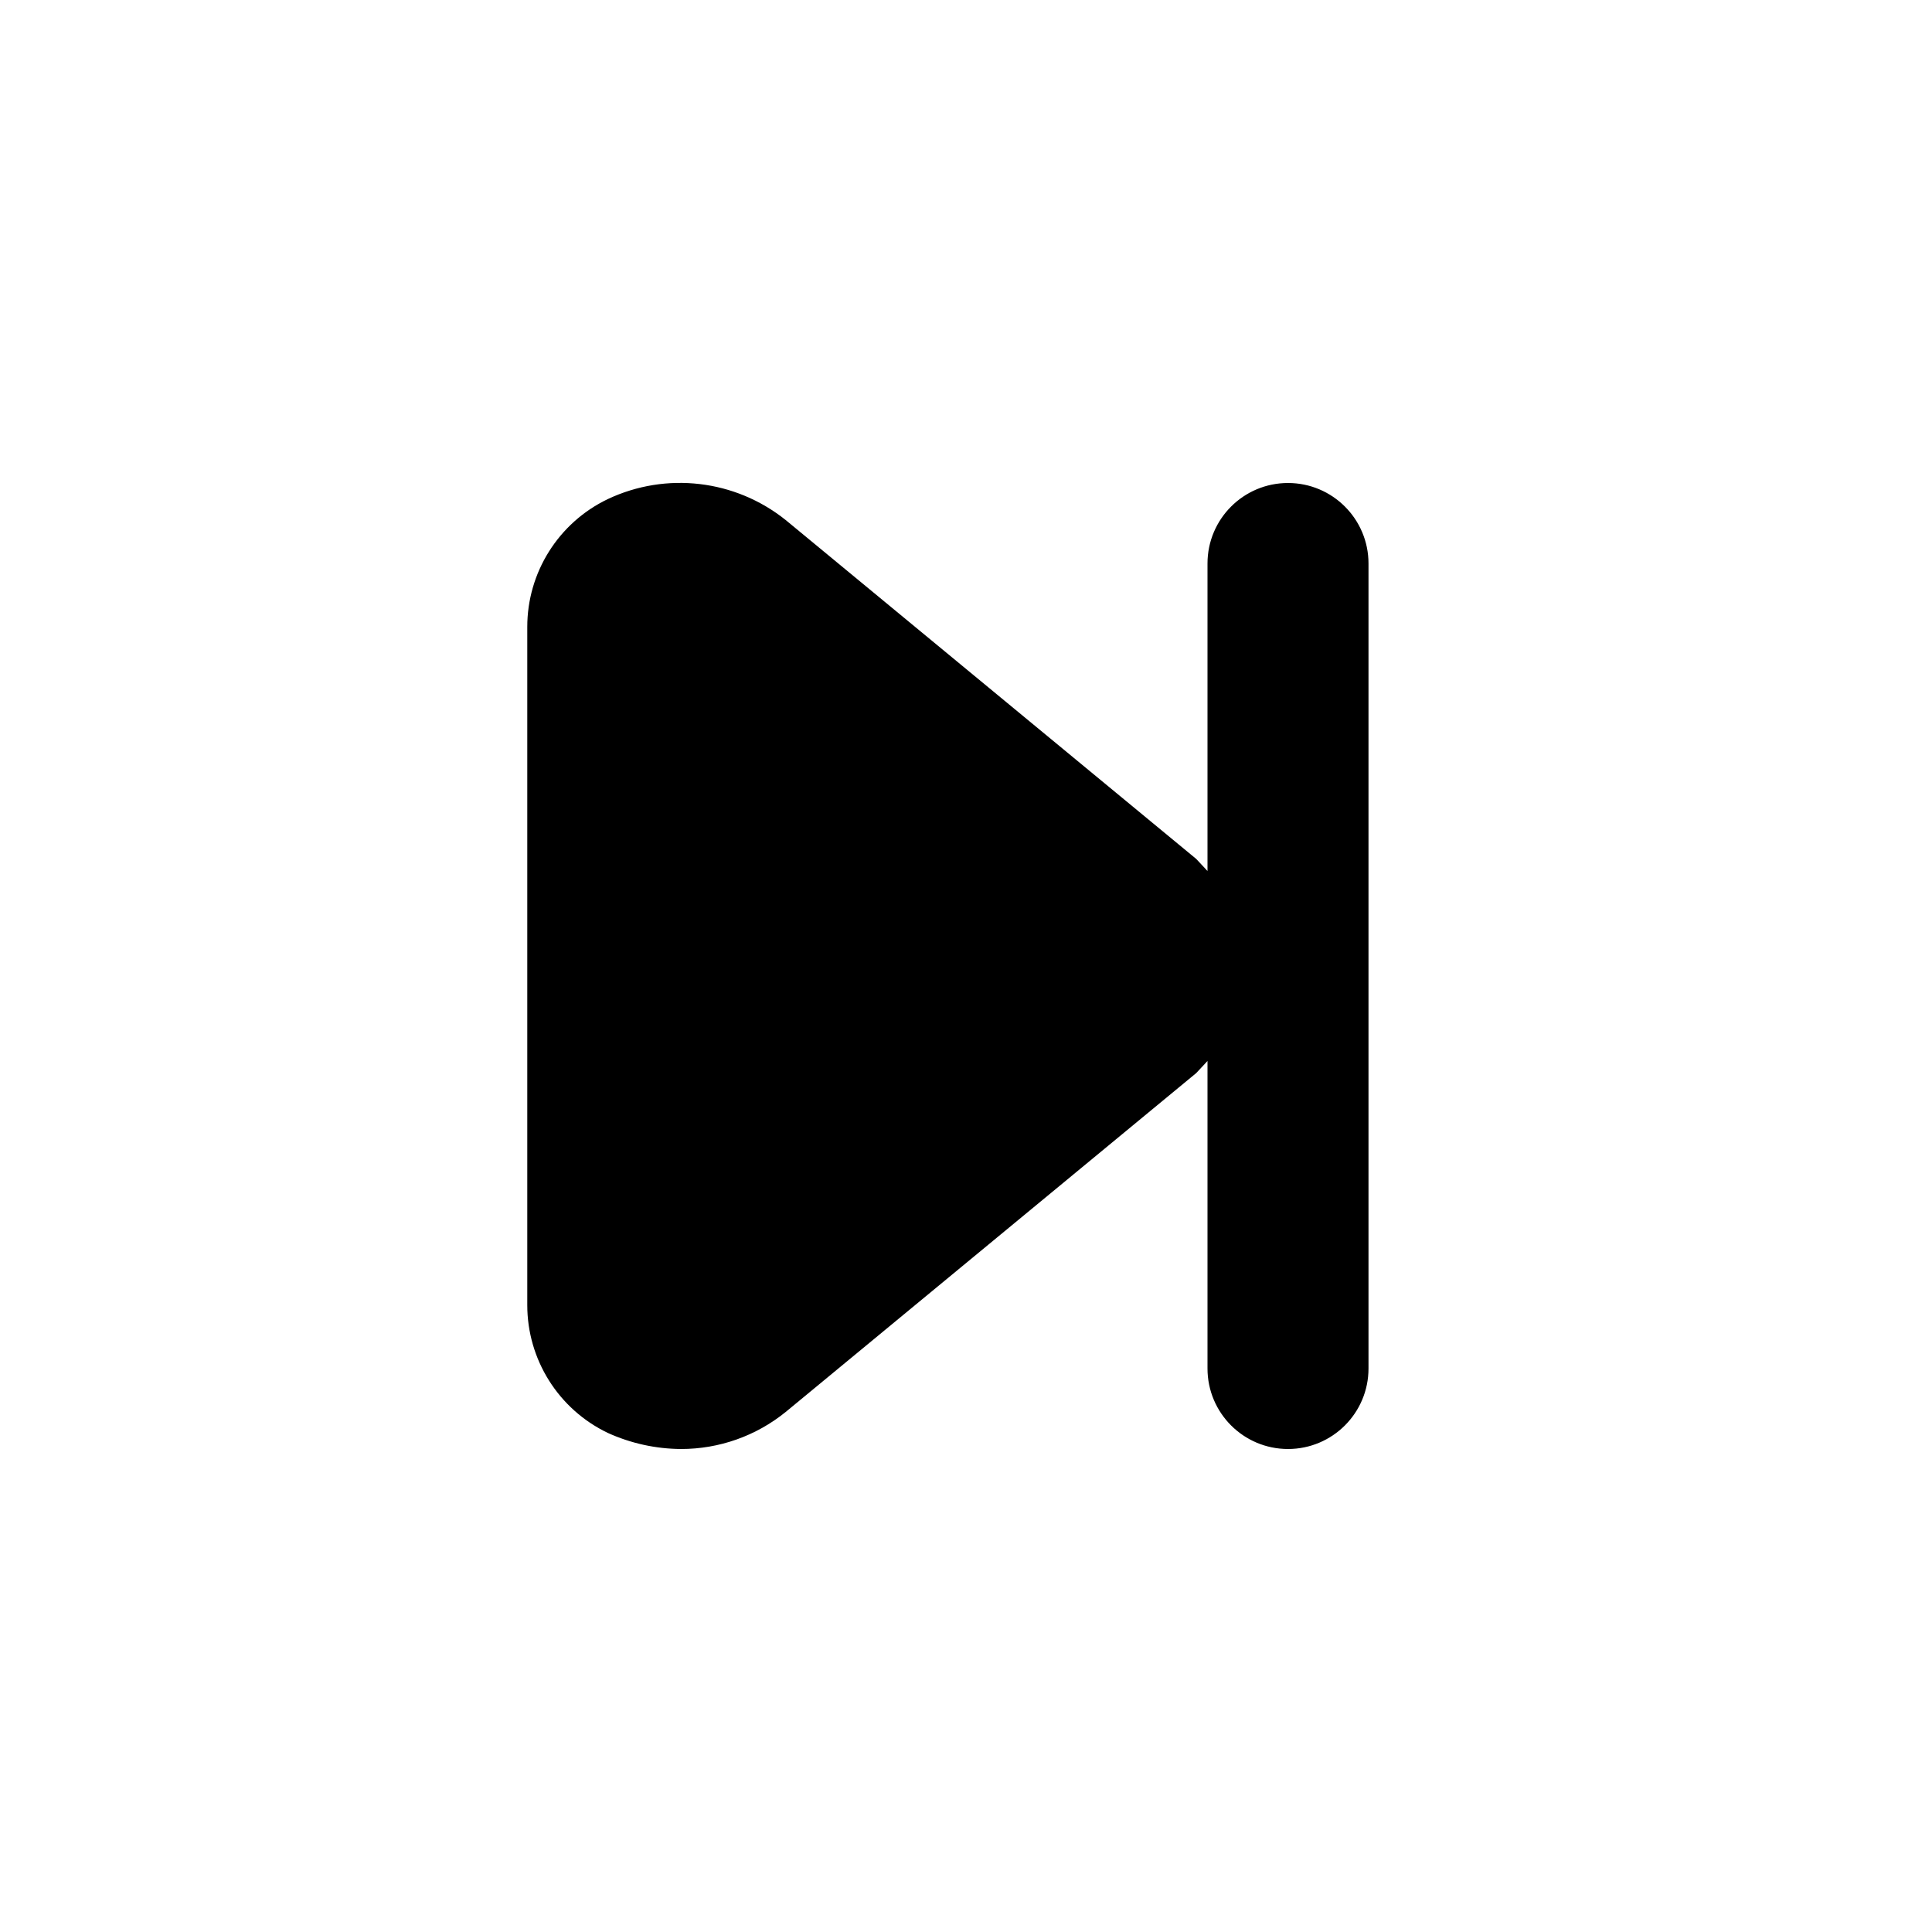
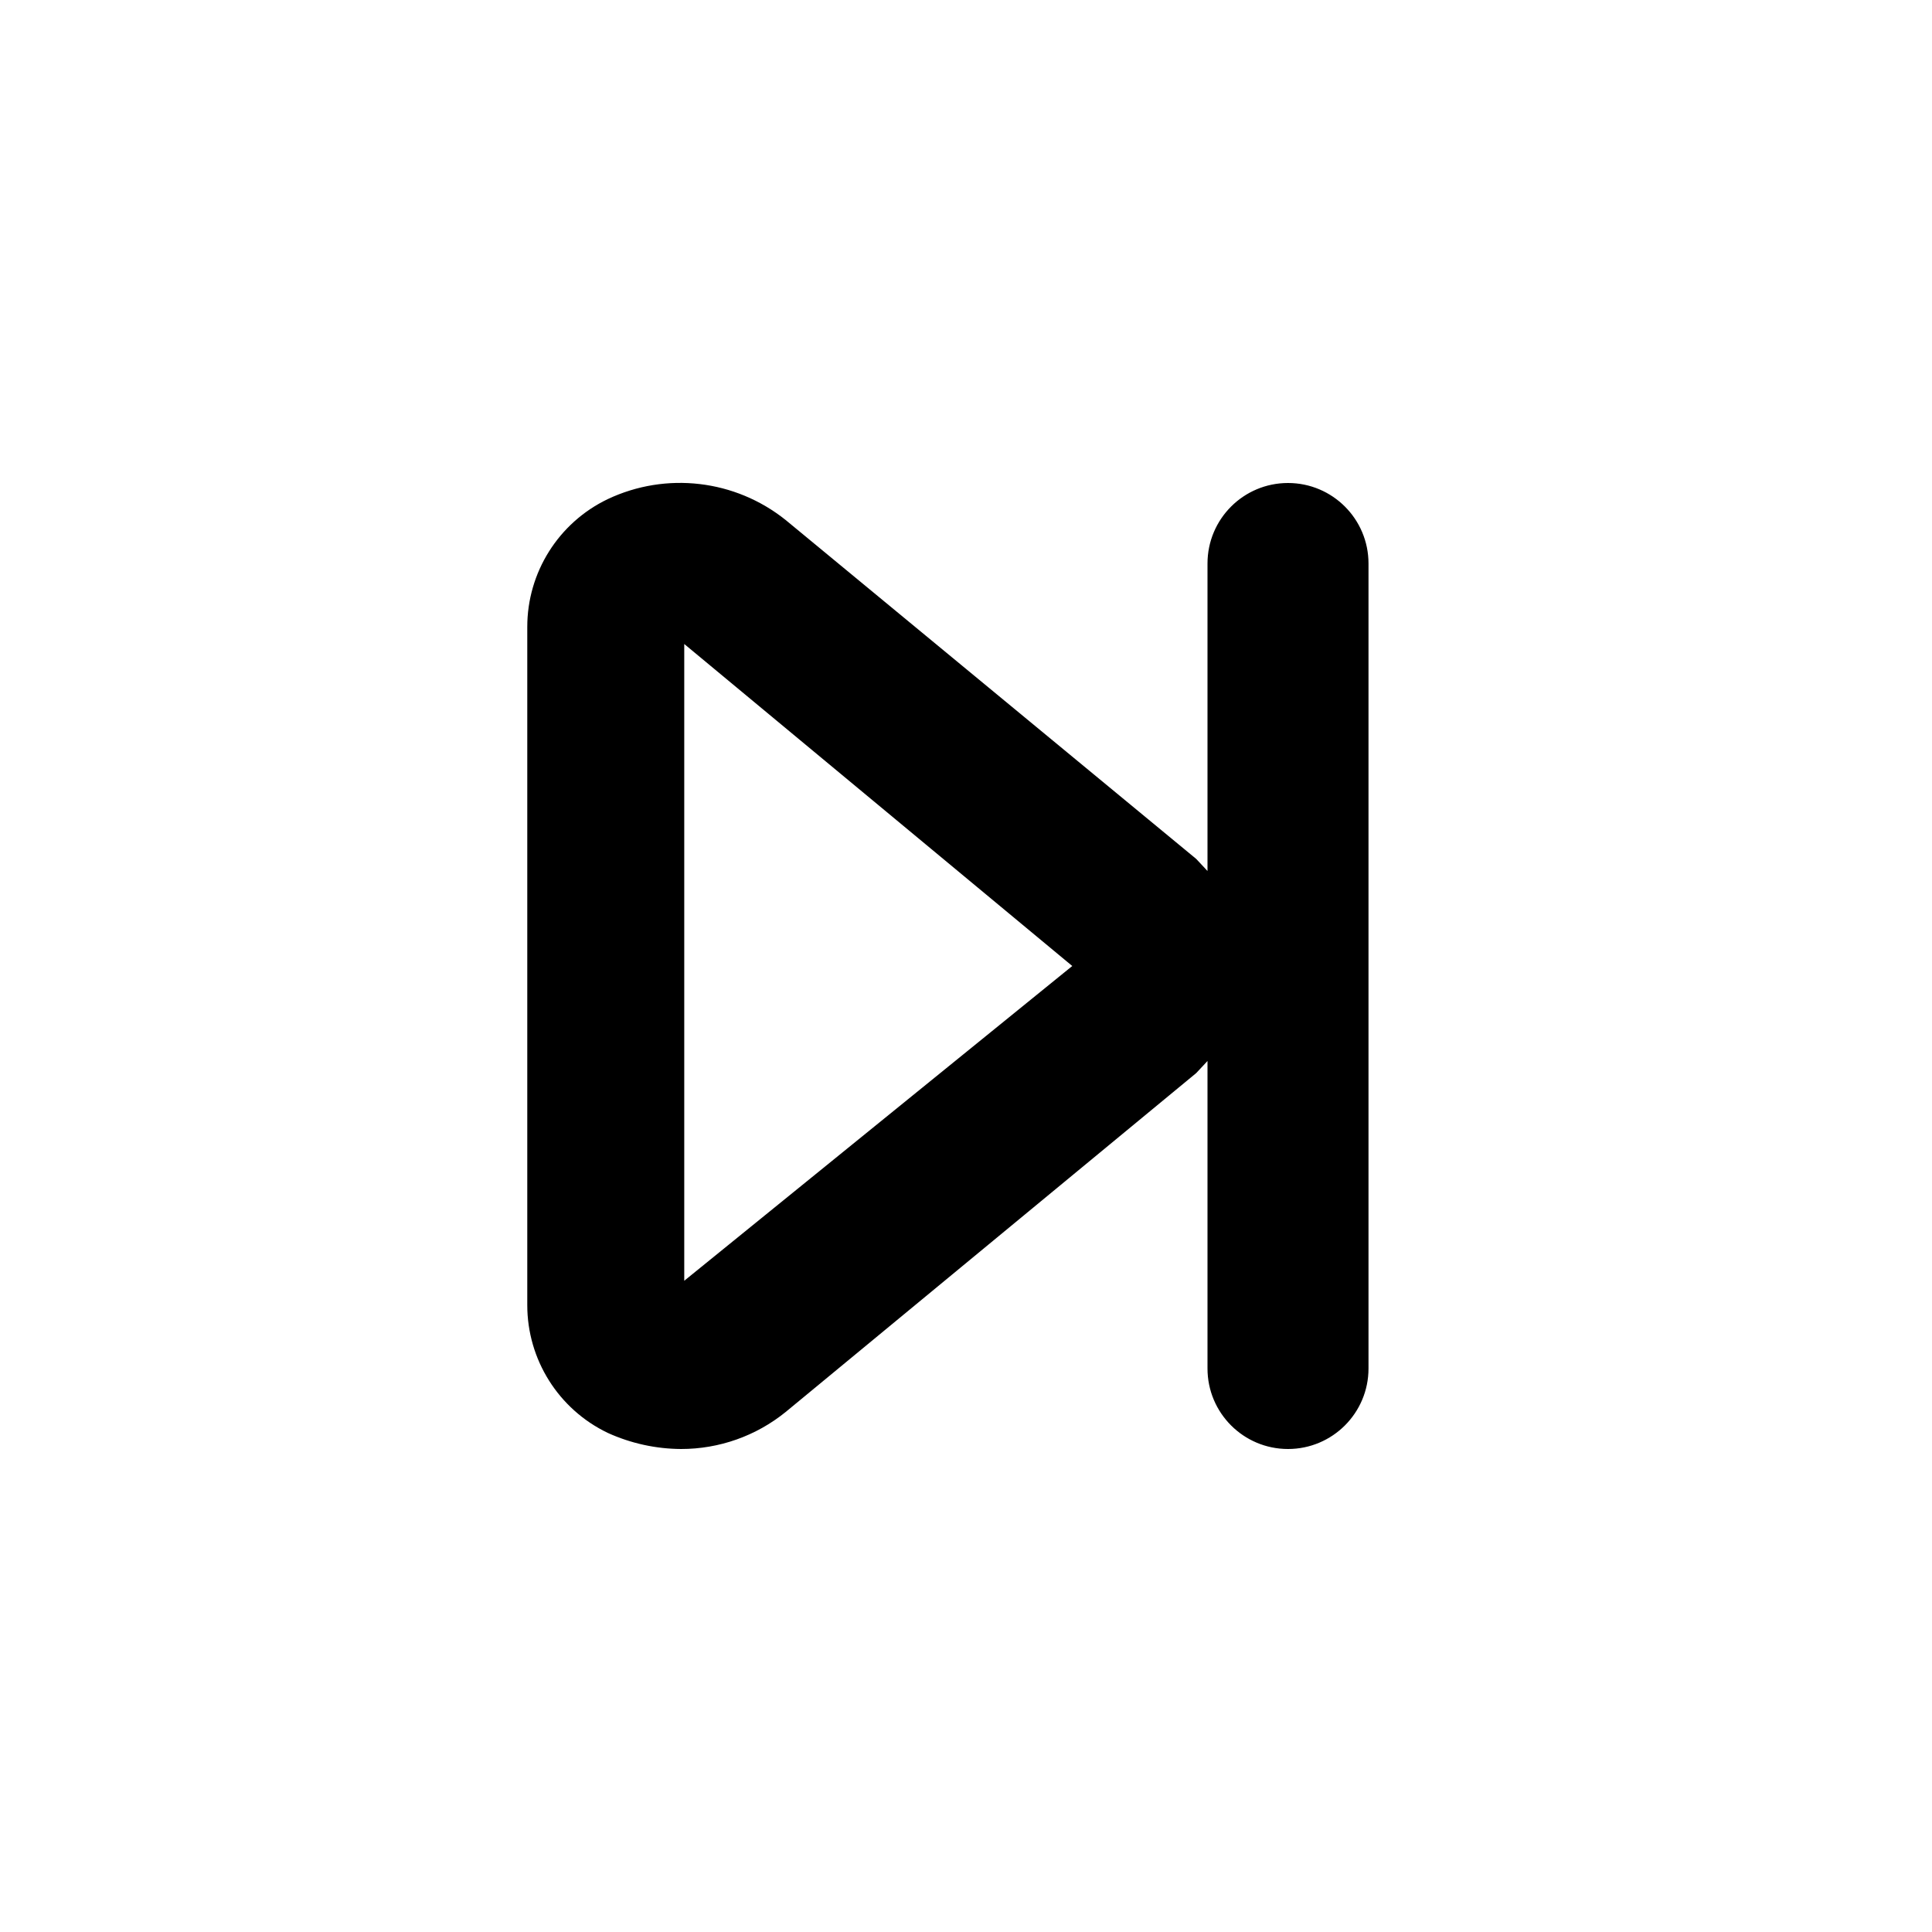
<svg xmlns="http://www.w3.org/2000/svg" viewBox="0 0 24 24">
  <g data-name="Layer 2">
    <g data-name="skip-forward">
-       <rect width="24" height="24" opacity="0" />
-       <path d="M16 6a1 1 0 0 0-1 1v3.82l-.14-.15-5.1-4.21a2.1 2.1 0 0 0-2.21-.26 1.76 1.76 0 0 0-1 1.59v8.42a1.76 1.76 0 0 0 1 1.59 2.23 2.23 0 0 0 .91.2 2.06 2.06 0 0 0 1.3-.46l5.1-4.21.14-.15V17a1 1 0 0 0 2 0V7a1 1 0 0 0-1-1z" />
+       <rect width="34" height="34" opacity="0" />
+       <path d="M16 6a1 1 0 0 0-1 1v3.82l-.14-.15-5.1-4.21a2.1 2.1 0 0 0-2.21-.26 1.76 1.76 0 0 0-1 1.59v8.42a1.76 1.76 0 0 0 1 1.59 2.23 2.23 0 0 0 .91.2 2.06 2.06 0 0 0 1.3-.46l5.1-4.21.14-.15V17a1 1 0 0 0 2 0V7a1 1 0 0 0-1-1zm-7.5 9.91V8l4.82 4z" />
    </g>
  </g>
</svg>
